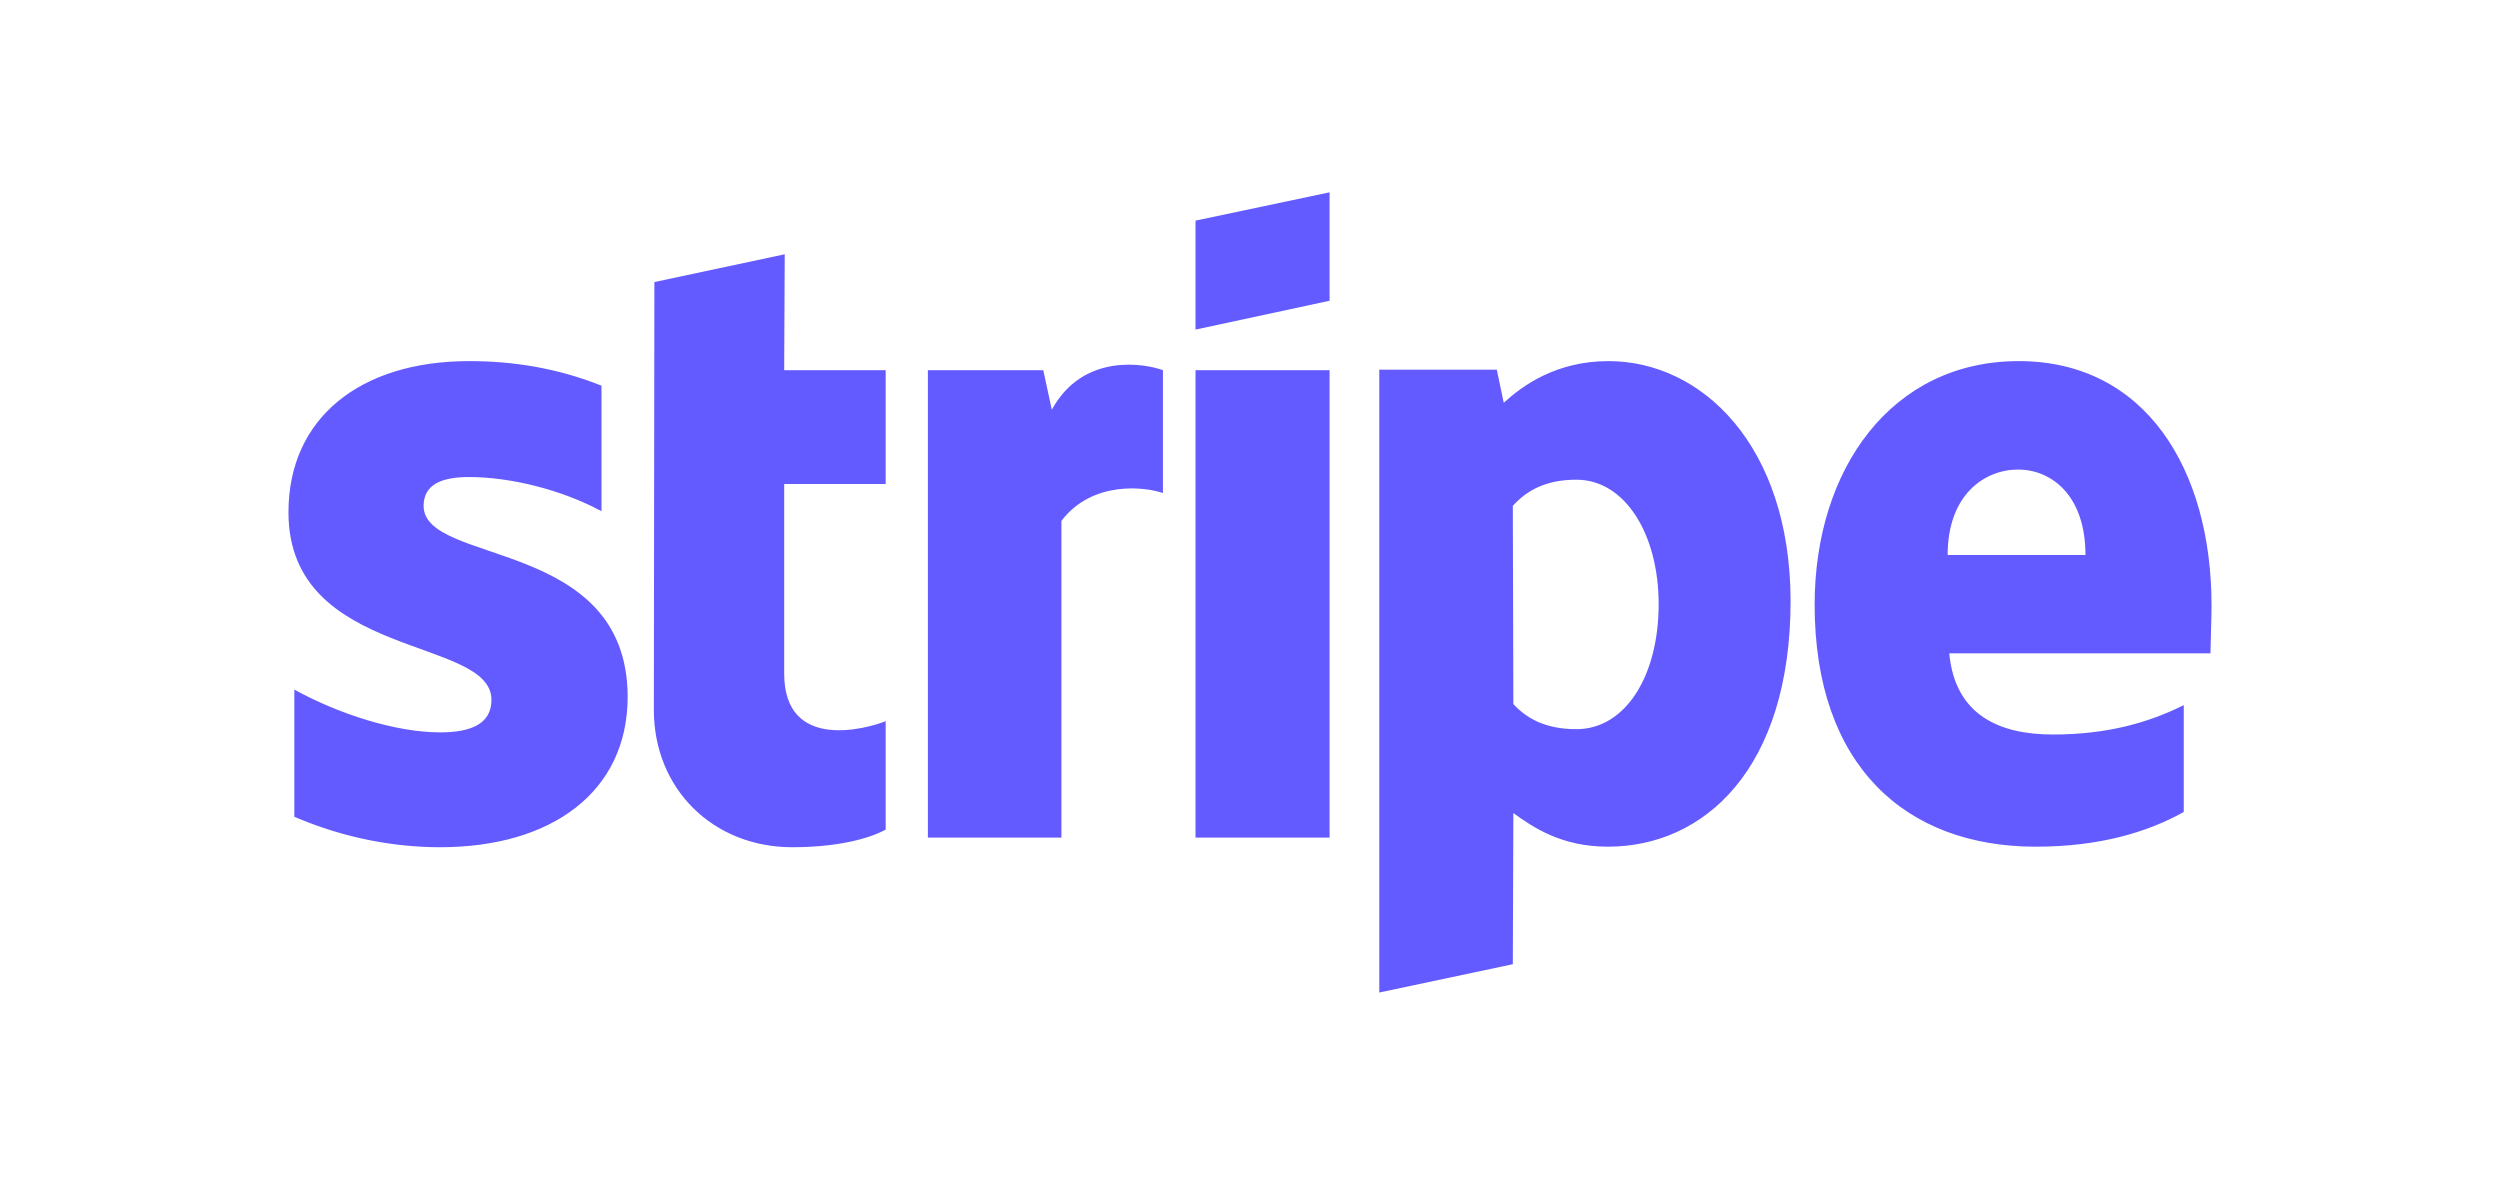
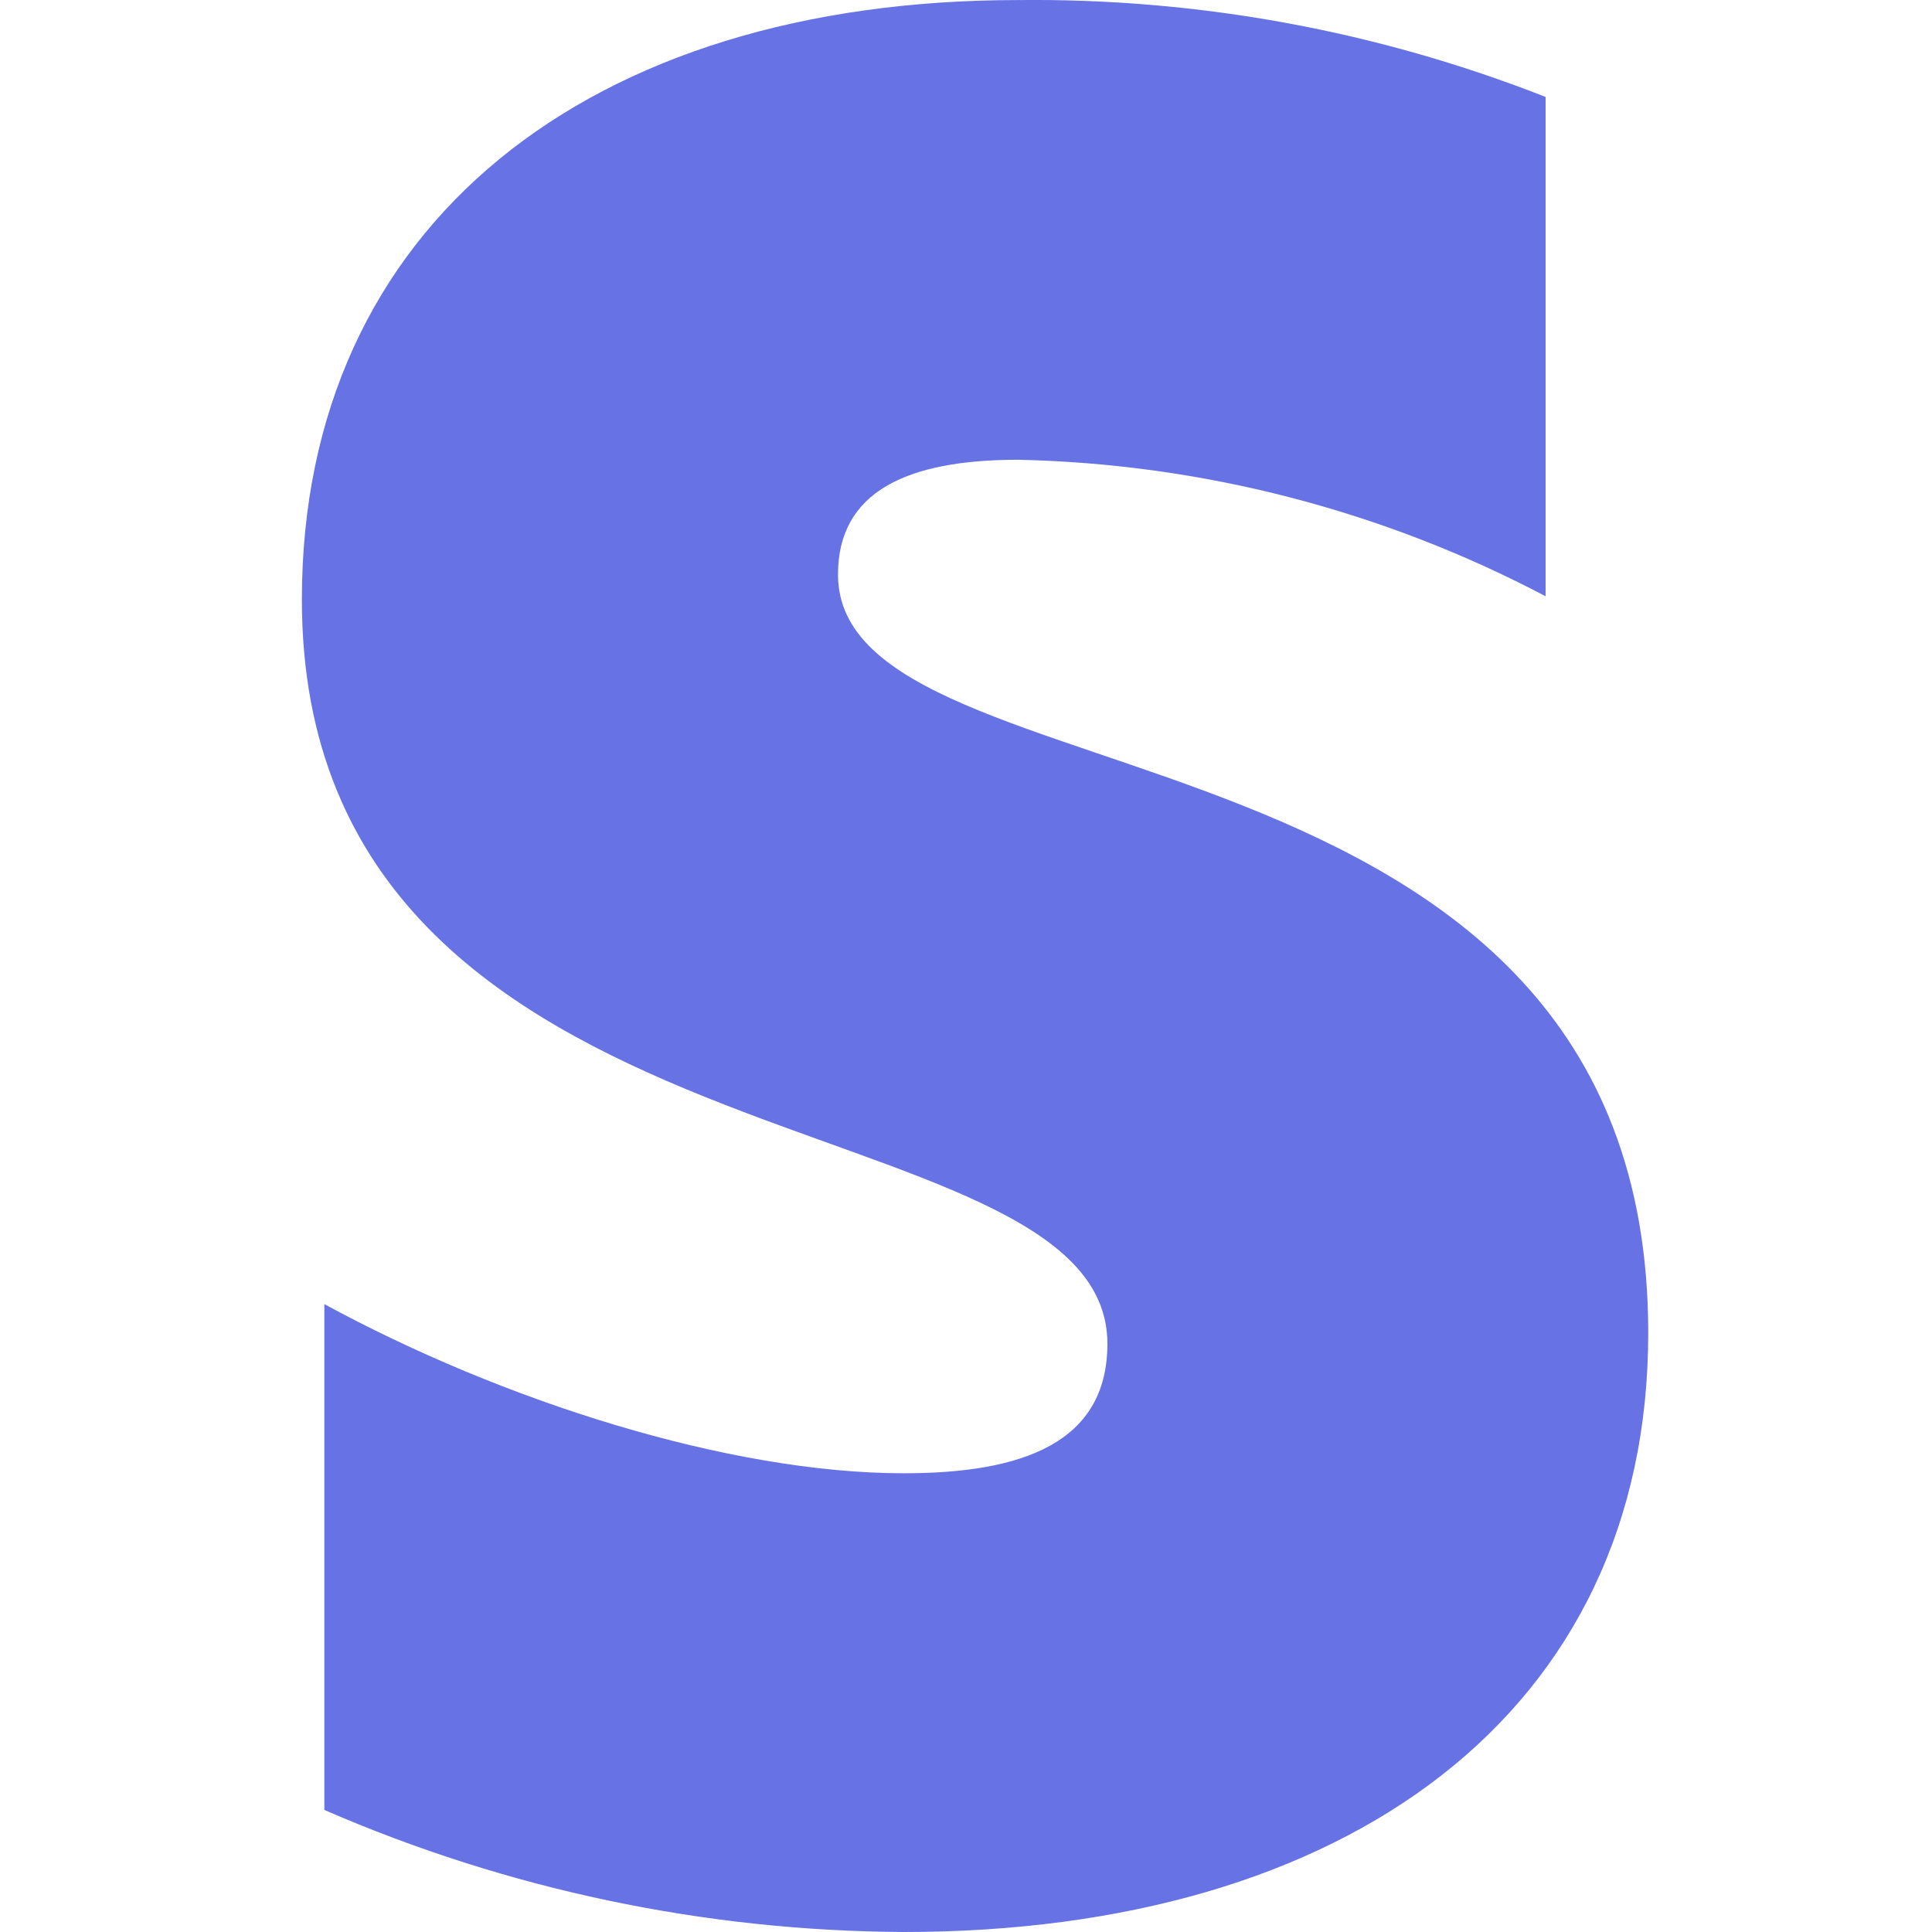
- <svg xmlns="http://www.w3.org/2000/svg" version="1.1" id="Layer_1" x="0" y="0" viewBox="0 0 468 222.5" style="enable-background:new 0 0 468 222.5" xml:space="preserve">
-   <style>.st0{fill-rule:evenodd;clip-rule:evenodd;fill:#635bff}</style>
-   <path class="st0" d="M414 113.4c0-25.6-12.4-45.8-36.1-45.8-23.8 0-38.2 20.2-38.2 45.6 0 30.1 17 45.3 41.4 45.3 11.9 0 20.9-2.7 27.7-6.5v-20c-6.8 3.4-14.6 5.5-24.5 5.5-9.7 0-18.3-3.4-19.4-15.2h48.9c0-1.3.2-6.5.2-8.9zm-49.4-9.5c0-11.3 6.9-16 13.2-16 6.1 0 12.6 4.7 12.6 16h-25.8zM301.1 67.6c-9.8 0-16.1 4.6-19.6 7.8l-1.3-6.2h-22v116.6l25-5.3.1-28.3c3.6 2.6 8.9 6.3 17.7 6.3 17.9 0 34.2-14.4 34.2-46.1-.1-29-16.6-44.8-34.1-44.8zm-6 68.9c-5.9 0-9.4-2.1-11.8-4.7l-.1-37.1c2.6-2.9 6.2-4.9 11.9-4.9 9.1 0 15.4 10.2 15.4 23.3 0 13.4-6.2 23.4-15.4 23.4zM223.8 61.7l25.1-5.4V36l-25.1 5.3zM223.8 69.3h25.1v87.5h-25.1zM196.9 76.7l-1.6-7.4h-21.6v87.5h25V97.5c5.9-7.7 15.9-6.3 19-5.2v-23c-3.2-1.2-14.9-3.4-20.8 7.4zM146.9 47.6l-24.4 5.2-.1 80.1c0 14.8 11.1 25.7 25.9 25.7 8.2 0 14.2-1.5 17.5-3.3V135c-3.2 1.3-19 5.9-19-8.9V90.6h19V69.3h-19l.1-21.7zM79.3 94.7c0-3.9 3.2-5.4 8.5-5.4 7.6 0 17.2 2.3 24.8 6.4V72.2c-8.3-3.3-16.5-4.6-24.8-4.6C67.5 67.6 54 78.2 54 95.9c0 27.6 38 23.2 38 35.1 0 4.6-4 6.1-9.6 6.1-8.3 0-18.9-3.4-27.3-8v23.8c9.3 4 18.7 5.7 27.3 5.7 20.8 0 35.1-10.3 35.1-28.2-.1-29.8-38.2-24.5-38.2-35.7z" />
+ <svg xmlns="http://www.w3.org/2000/svg" viewBox="0 0 32 32" width="64" height="64" fill="#6772e5">
+   <path d="M111.328 15.602c0-4.97-2.415-8.9-7.013-8.9s-7.423 3.924-7.423 8.863c0 5.85 3.32 8.8 8.036 8.8 2.318 0 4.06-.528 5.377-1.26V19.22a10.246 10.246 0 0 1-4.764 1.075c-1.9 0-3.556-.67-3.774-2.943h9.497a39.64 39.64 0 0 0 .063-1.748zm-9.606-1.835c0-2.186 1.35-3.1 2.56-3.1s2.454.906 2.454 3.1zM89.4 6.712a5.434 5.434 0 0 0-3.801 1.509l-.254-1.208h-4.27v22.64l4.85-1.032v-5.488a5.434 5.434 0 0 0 3.444 1.265c3.472 0 6.64-2.792 6.64-8.957.003-5.66-3.206-8.73-6.614-8.73zM88.23 20.1a2.898 2.898 0 0 1-2.288-.906l-.03-7.2a2.928 2.928 0 0 1 2.315-.96c1.775 0 2.998 2 2.998 4.528.003 2.593-1.198 4.546-2.995 4.546zM79.25.57l-4.87 1.035v3.95l4.87-1.032z" fill-rule="evenodd" />
+   <path d="M74.38 7.035h4.87V24.04h-4.87z" />
+   <path d="M69.164 8.47l-.302-1.434h-4.196V24.04h4.848V12.5c1.147-1.5 3.082-1.208 3.698-1.017V7.038c-.646-.232-2.913-.658-4.048 1.43zm-9.73-5.646L54.698 3.83l-.02 15.562c0 2.87 2.158 4.993 5.038 4.993 1.585 0 2.756-.302 3.405-.643v-3.95c-.622.248-3.683 1.138-3.683-1.72v-6.9h3.683V7.035h-3.683zM46.3 11.97c0-.758.63-1.05 1.648-1.05a10.868 10.868 0 0 1 4.83 1.25V7.6a12.815 12.815 0 0 0-4.83-.888c-3.924 0-6.557 2.056-6.557 5.488 0 5.37 7.375 4.498 7.375 6.813 0 .906-.78 1.186-1.863 1.186-1.606 0-3.68-.664-5.307-1.55v4.63a13.461 13.461 0 0 0 5.307 1.117c4.033 0 6.813-1.992 6.813-5.485 0-5.796-7.417-4.76-7.417-6.943zM13.88 9.515c0-1.37 1.14-1.9 2.982-1.9A19.661 19.661 0 0 1 25.6 9.876v-8.27A23.184 23.184 0 0 0 16.862.001C9.762.001 5 3.72 5 9.93c0 9.716 13.342 8.138 13.342 12.326 0 1.638-1.4 2.146-3.37 2.146-2.905 0-6.657-1.202-9.6-2.802v8.378A24.353 24.353 0 0 0 14.973 32C22.27 32 27.3 28.395 27.3 22.077c0-10.486-13.42-8.613-13.42-12.56z" fill-rule="evenodd" />
</svg>
